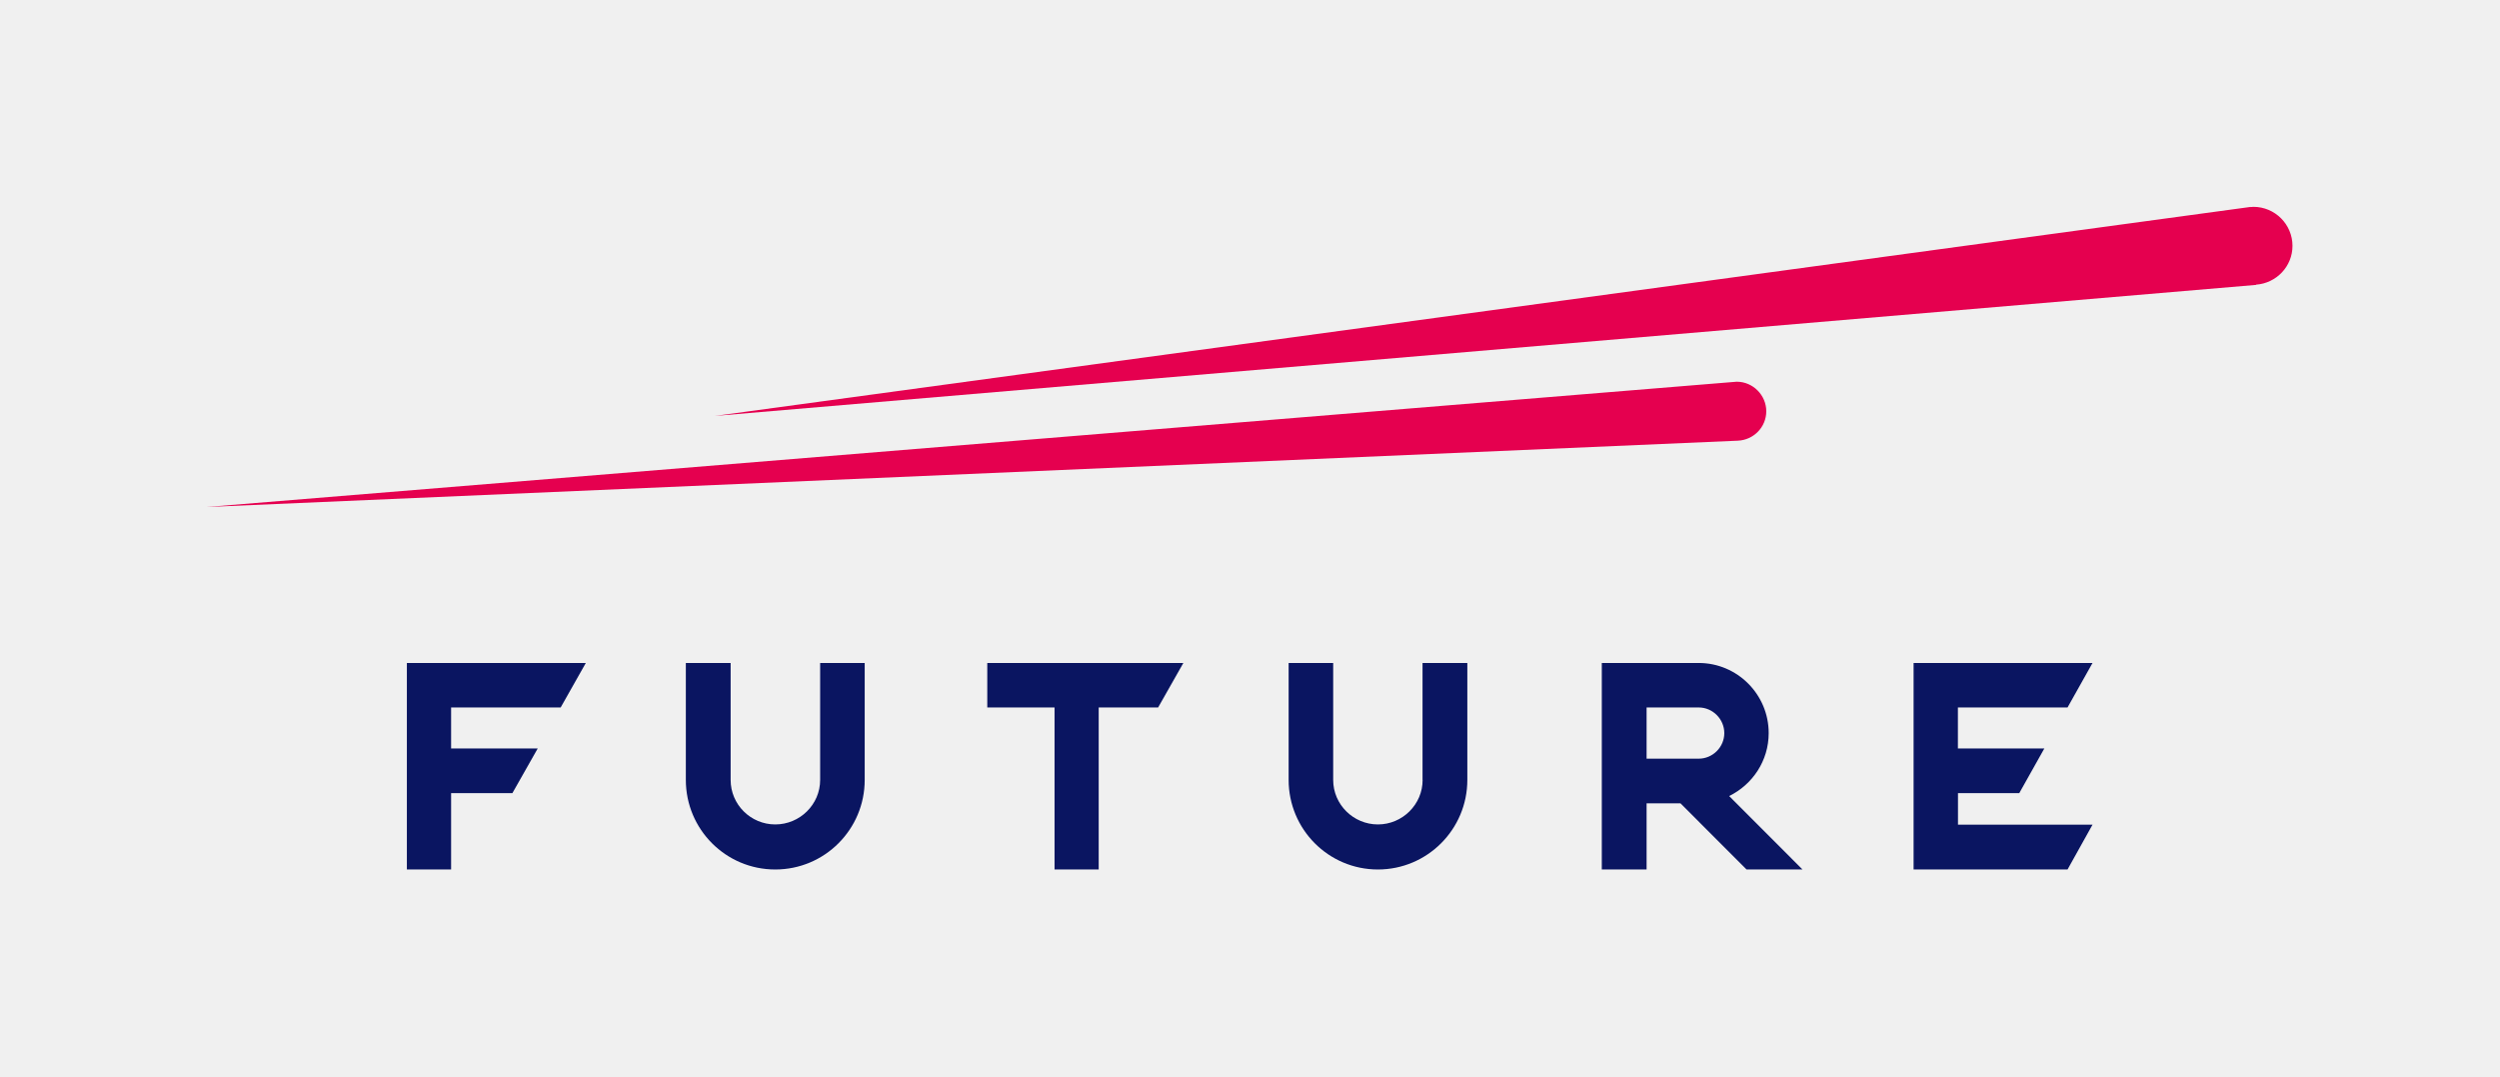
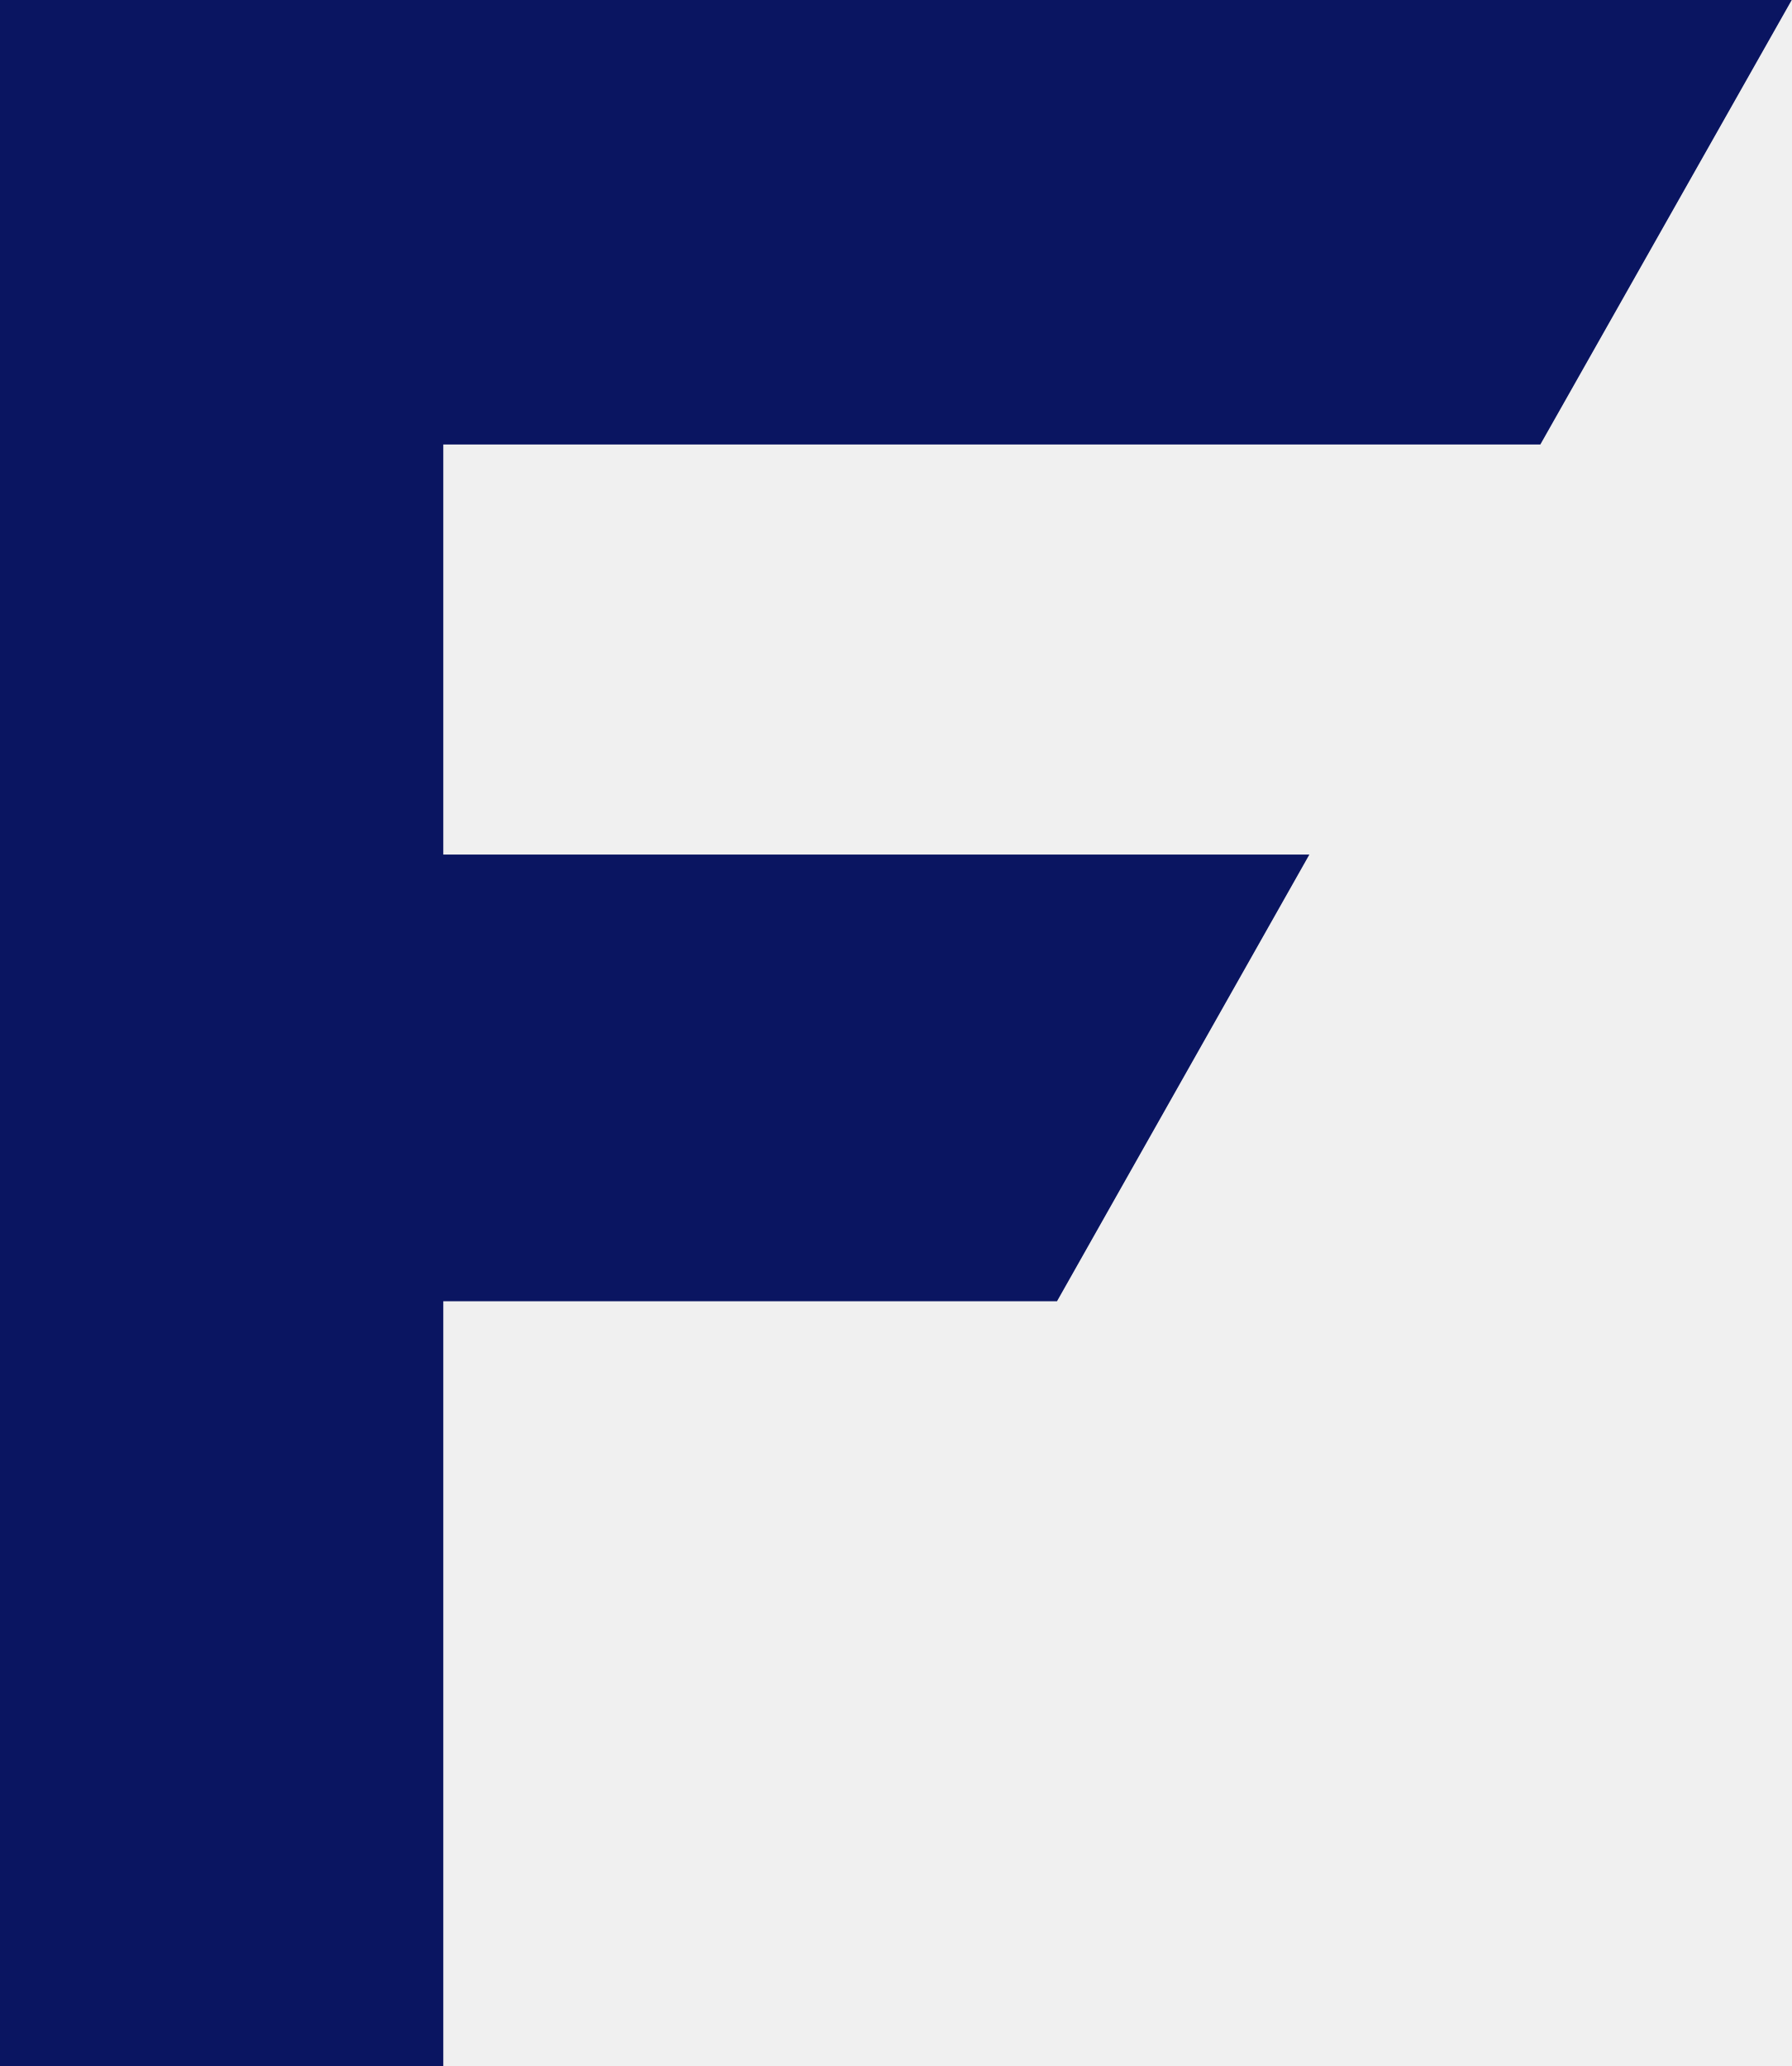
- <svg xmlns="http://www.w3.org/2000/svg" id="_レイヤー_1" data-name="レイヤー 1" viewBox="0 0 309.06 133.02">
-   <defs>
-     <style>
-       .cls-1 {
-         fill: #e5004f;
-       }
- 
-       .cls-2 {
-         fill: none;
-       }
- 
-       .cls-3 {
-         fill: #0a1561;
-       }
- 
-       @media (prefers-color-scheme: dark) {
-         .cls-3 {
-           fill: #fff;
-         }
-       }
-     </style>
-   </defs>
-   <g>
-     <g>
-       <path class="cls-1" d="m214.79,47.19s-.08,0-.14.01h0S25.53,62.68,25.53,62.68l189.38-8.2h0c1.96-.08,3.53-1.67,3.53-3.64s-1.63-3.65-3.65-3.65Z" />
-       <path class="cls-1" d="m283.52,30.4c0-2.66-2.16-4.83-4.84-4.83-.11,0-.22.02-.33.03v-.02l-189.95,25.84,190.62-16.2v-.03c2.51-.18,4.5-2.25,4.5-4.8Z" />
-     </g>
-     <g>
-       <path class="cls-3" d="m255.7,87.46l3.09-5.5h-22.13v25.53h19.04l3.09-5.54h-16.64v-3.9h7.58l3.1-5.52h-10.69v-5.07h13.55Z" />
-       <polygon class="cls-3" points="50.32 107.49 55.79 107.49 55.79 98.05 63.37 98.05 66.5 92.53 55.79 92.53 55.79 87.46 69.34 87.46 72.45 81.96 50.32 81.96 50.32 107.49" />
-       <polygon class="cls-3" points="122.1 87.46 130.42 87.46 130.42 107.49 135.88 107.49 135.88 87.46 143.23 87.46 146.35 81.96 122.1 81.96 122.1 87.46" />
-       <path class="cls-3" d="m101.43,96.42c0,3.04-2.51,5.5-5.55,5.5s-5.52-2.46-5.52-5.5v-14.46h-5.54v14.46c0,6.1,4.94,11.07,11.06,11.07s11.06-4.97,11.06-11.07v-14.46h-5.51v14.46Z" />
-       <path class="cls-3" d="m175.94,96.42c0,3.04-2.5,5.5-5.53,5.5s-5.53-2.46-5.53-5.5v-14.46h-5.51v14.46c0,6.1,4.93,11.07,11.04,11.07s11.06-4.97,11.06-11.07v-14.46h-5.54v14.46Z" />
-       <path class="cls-3" d="m218.74,90.63c0-4.78-3.88-8.67-8.66-8.67h-11.98v25.53h5.54v-8.18h4.19l8.17,8.18h6.92l-9.07-9.08c2.88-1.41,4.89-4.35,4.89-7.78Zm-15.1-3.17h6.44c1.75,0,3.17,1.45,3.17,3.17s-1.42,3.16-3.17,3.16h-6.44v-6.33Z" />
+ <svg xmlns="http://www.w3.org/2000/svg" width="22.138" height="25.532" viewBox="24.76 56.384 22.138 25.532">
+   <g id="a37d6915-ac33-4765-a235-818add70ee9a" data-name="レイヤー 2">
+     <g id="b58bb803-8141-48b7-8694-0ce294c56138" data-name="レイヤー 1">
+       <polygon points="24.76 81.916 30.237 81.916 30.237 72.465 37.82 72.465 40.938 66.945 30.237 66.945 30.237 61.877 43.792 61.877 46.898 56.384 24.76 56.384 24.76 81.916" fill="#0a1561" />
    </g>
  </g>
-   <rect class="cls-2" width="309.06" height="133.02" />
</svg>
